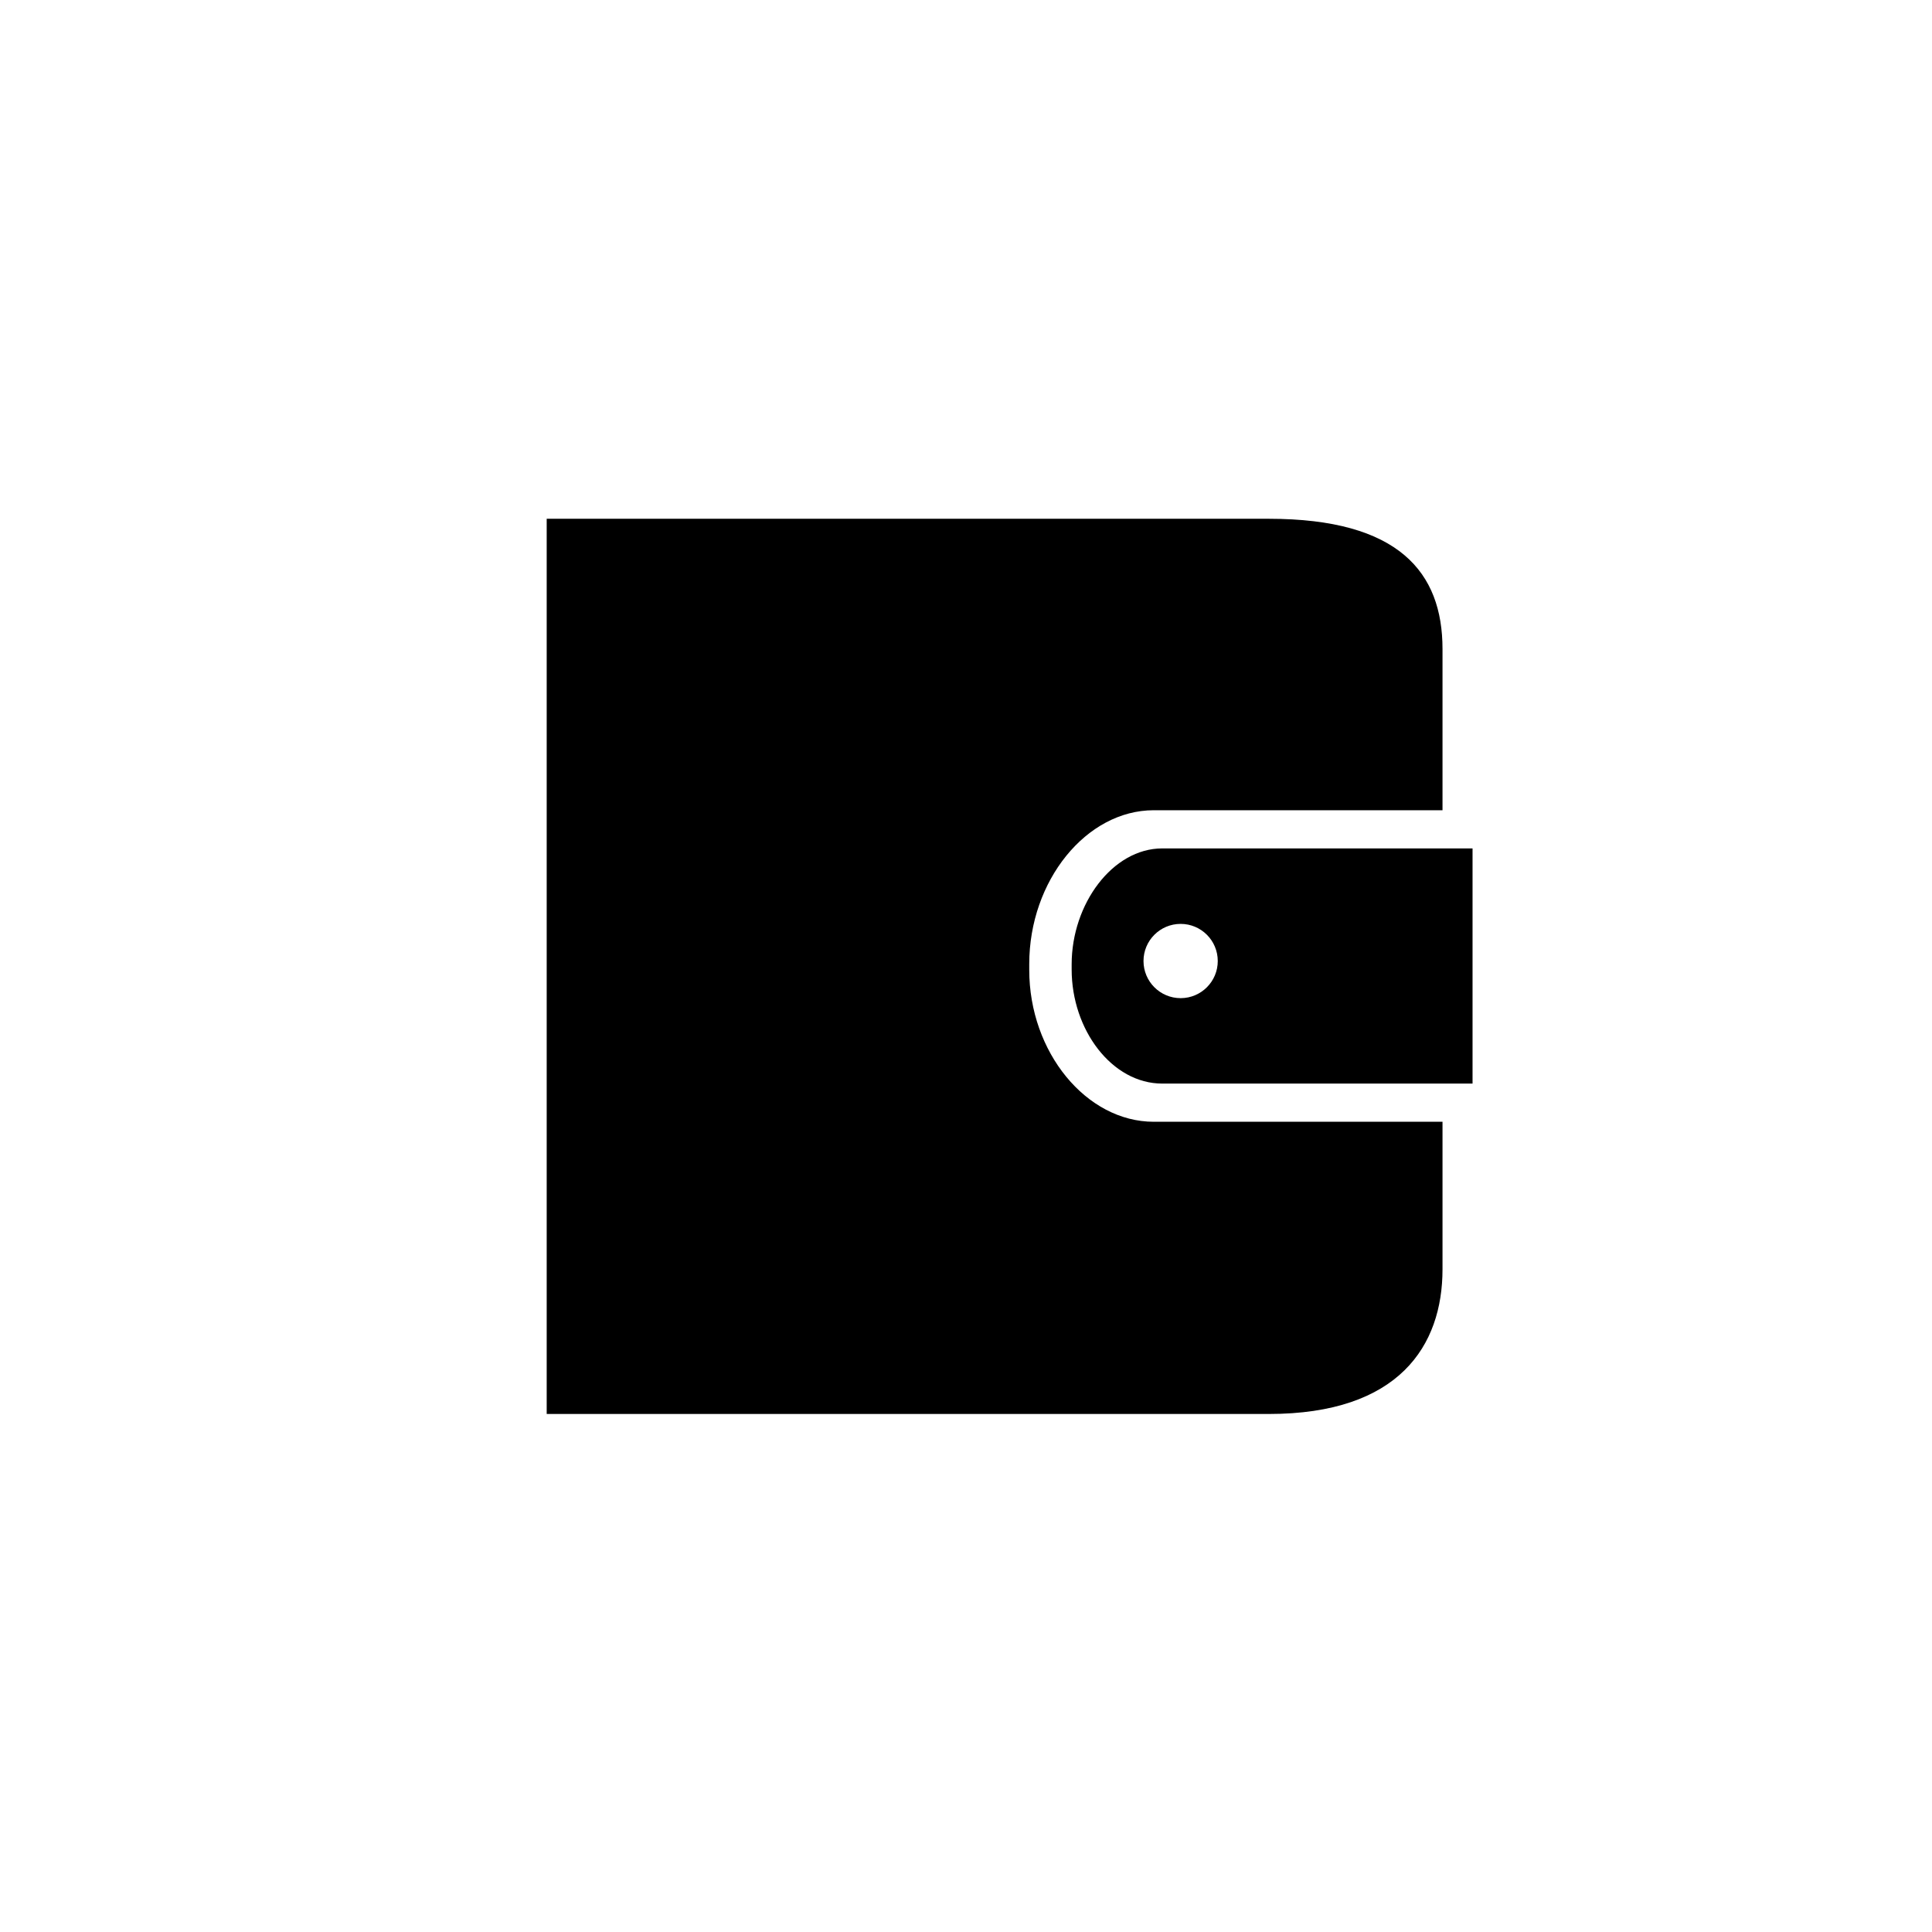
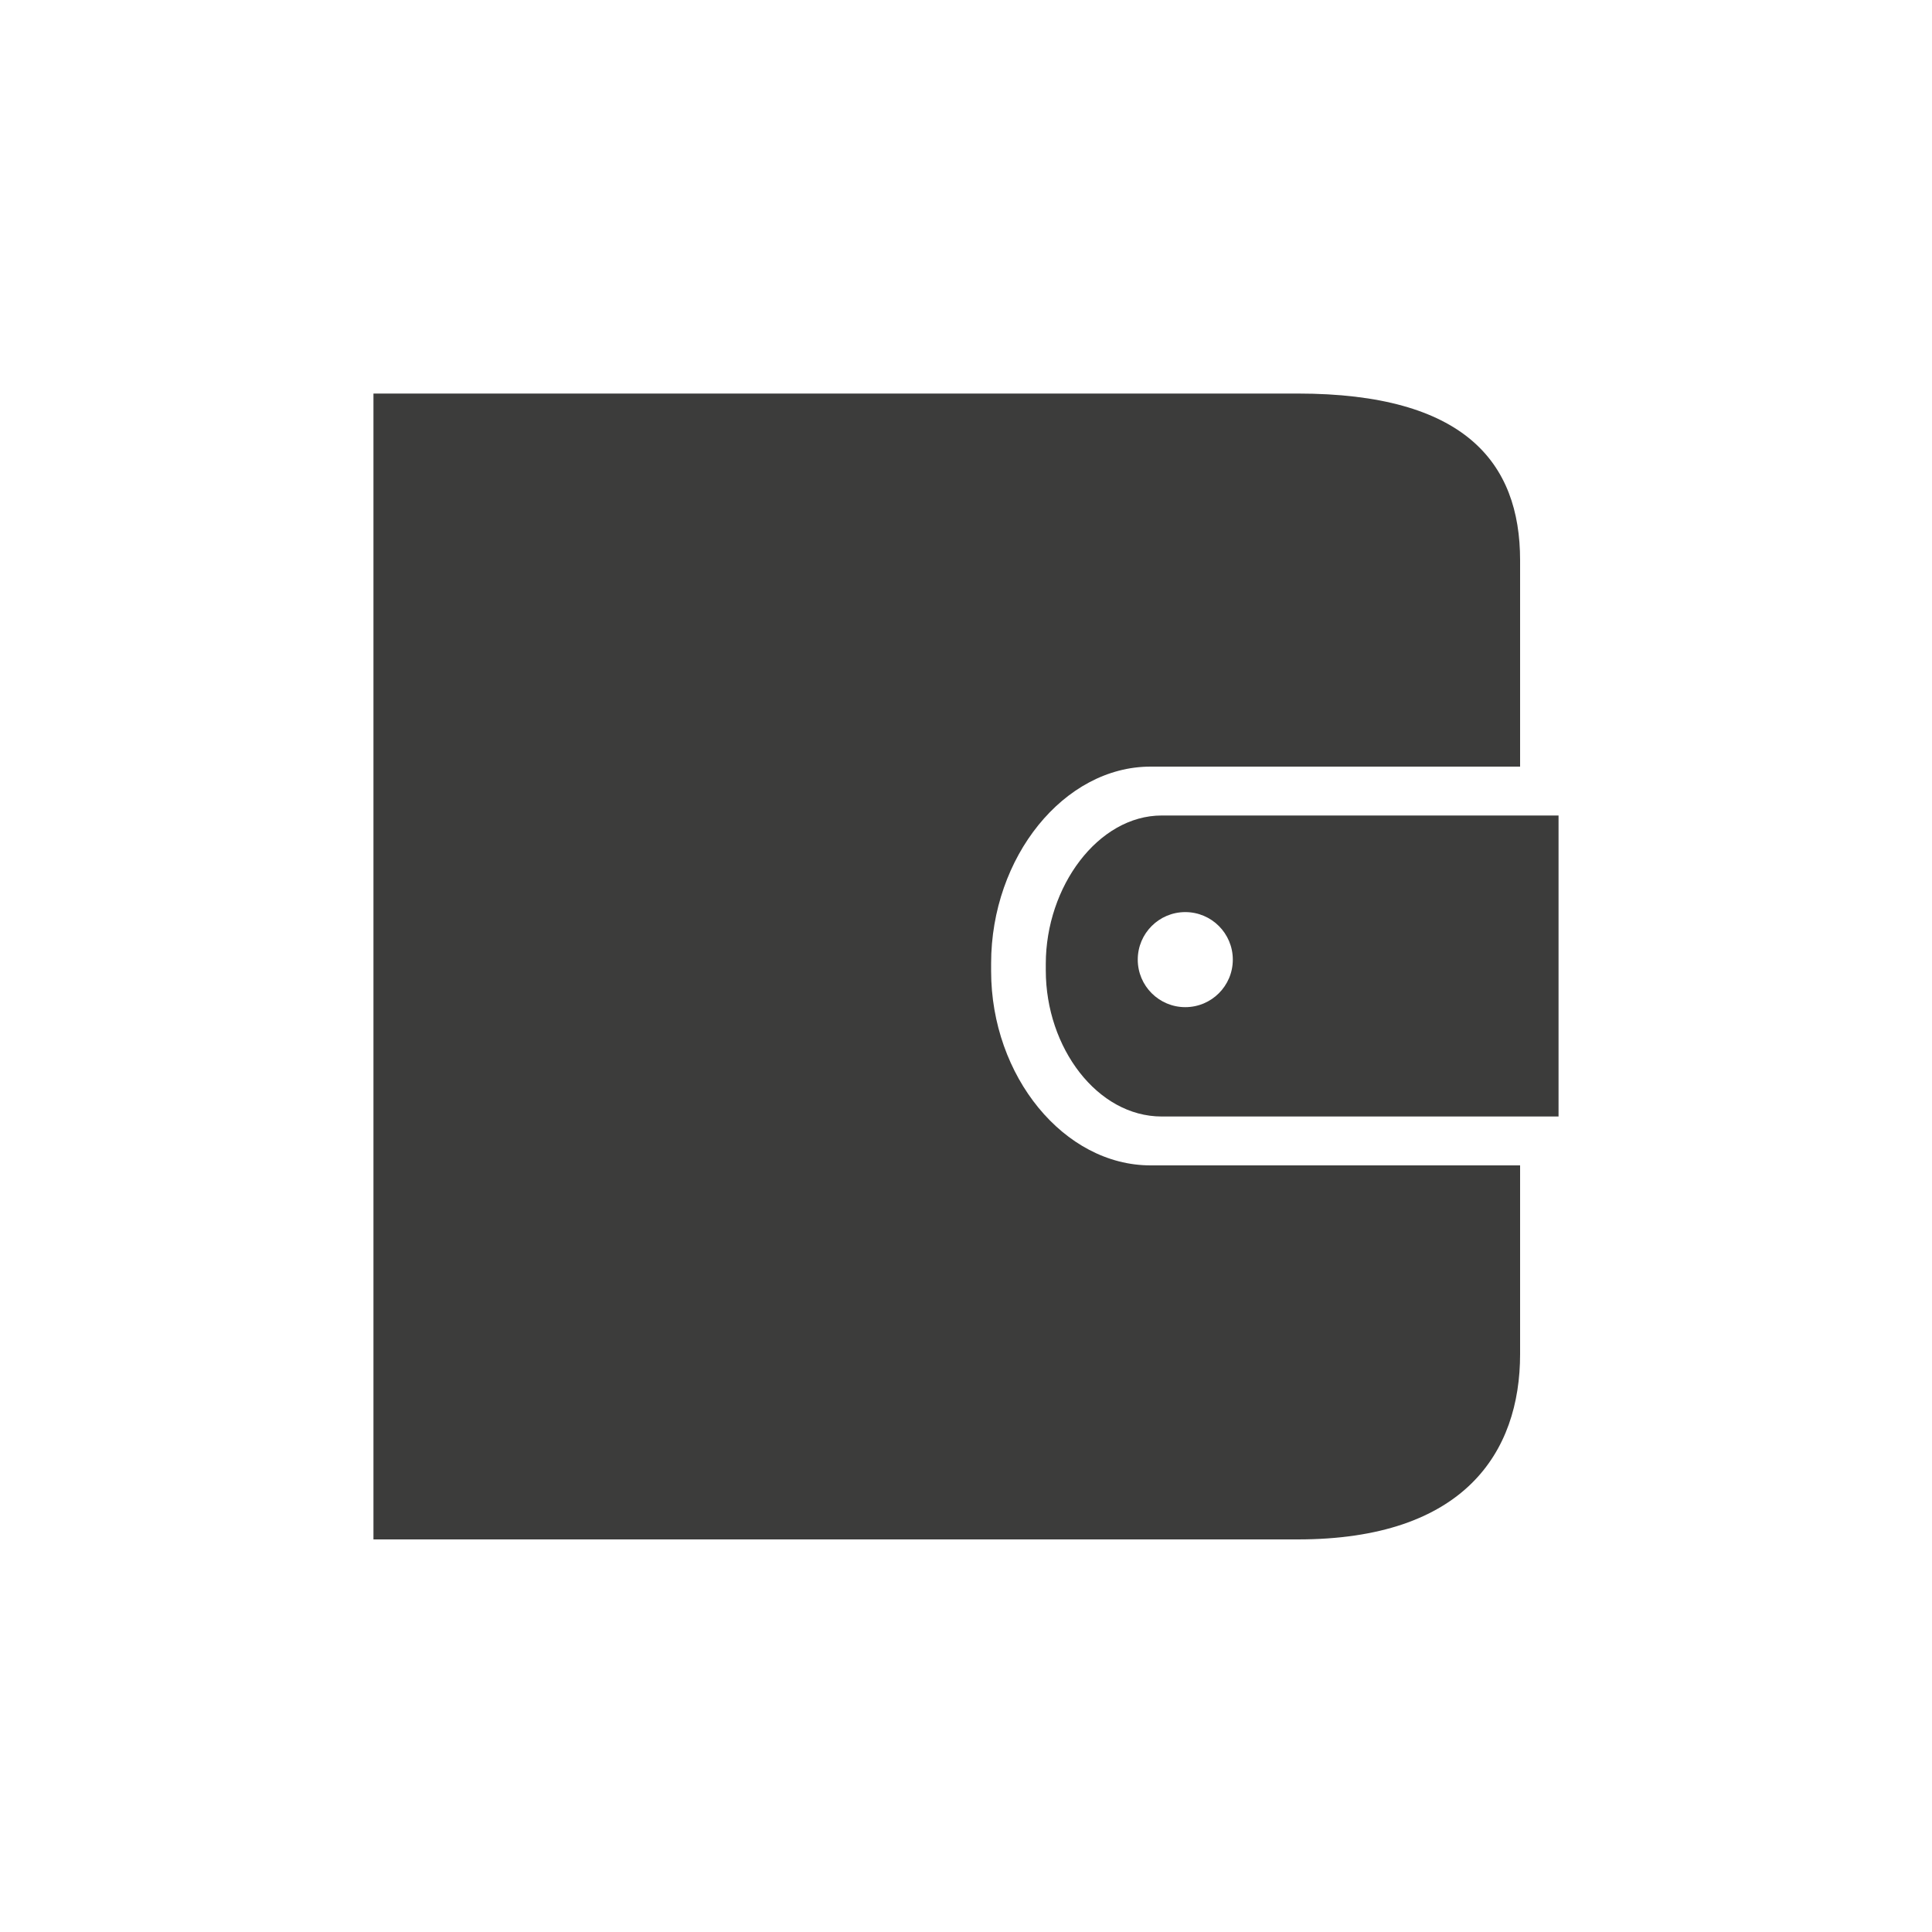
- <svg xmlns="http://www.w3.org/2000/svg" viewBox="0 0 128 128">
-   <g>
-     <path d="M77,56.21c-3.29,0-6,3.68-6,7.68v.34c0,4,2.67,7.56,6,7.56H97.56V56.21Zm1.22,9.92a2.46,2.46,0,1,1,2.46-2.46A2.46,2.46,0,0,1,78.24,66.13Z" />
-     <path d="M76.44,74.32c-4.47,0-8.25-4.61-8.25-10.06v-.39c0-5.52,3.78-10.19,8.25-10.19H95.57V43c0-5.08-2.89-8.63-11.51-8.63H36.22V93.68H84.06c8.62,0,11.51-4.51,11.51-9.59V74.32Z" />
+ <svg xmlns="http://www.w3.org/2000/svg" viewBox="0 0 100 100">
+   <defs>
+     <style>.cls-1{fill:#3c3c3b}</style>
+   </defs>
+   <g id="glyph_wallet">
+     <path class="cls-1" d="M60.13 42.21c-3.29 0-6 3.68-6 7.68v.34c0 4 2.67 7.56 6 7.56h20.54V42.21zm1.22 9.92a2.46 2.46 0 1 1 2.46-2.46 2.46 2.46 0 0 1-2.46 2.46z" />
+     <path class="cls-1" d="M59.55 60.32c-4.47 0-8.25-4.61-8.25-10.06v-.39c0-5.52 3.78-10.19 8.25-10.19h19.13V29c0-5.08-2.89-8.63-11.51-8.63H19.33v59.31h47.84c8.62 0 11.51-4.51 11.51-9.59v-9.77z" />
  </g>
</svg>
